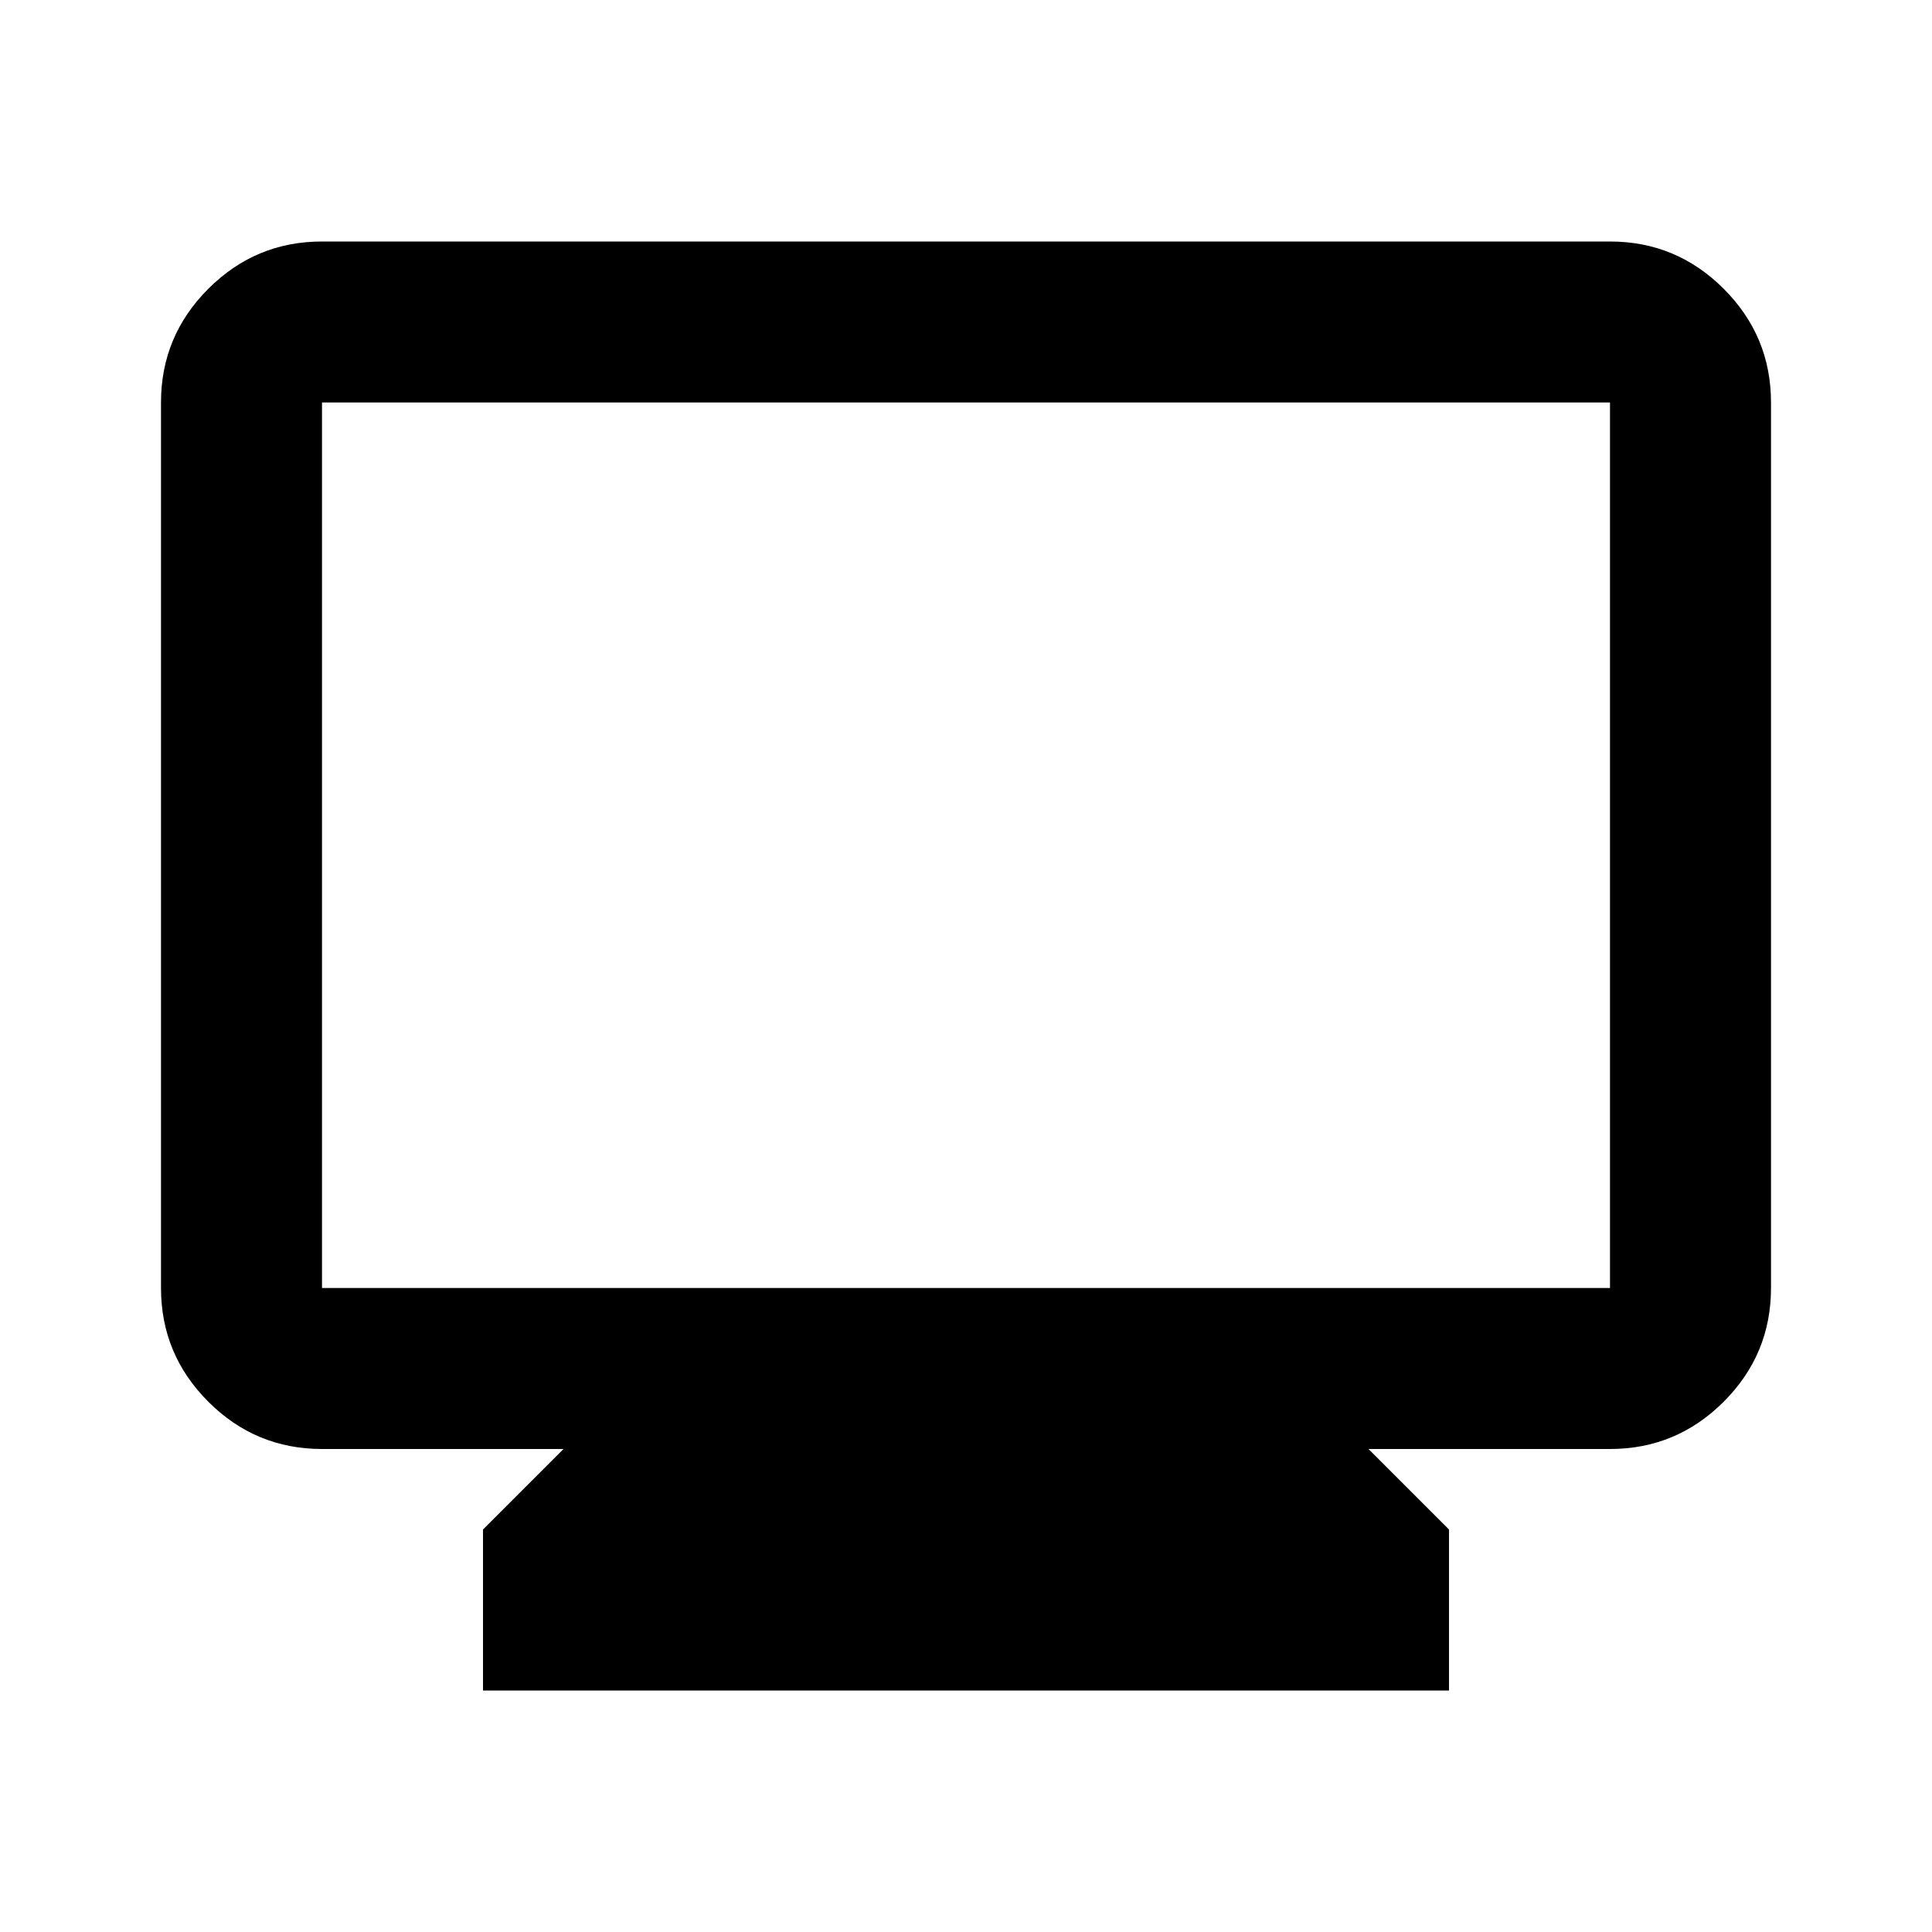
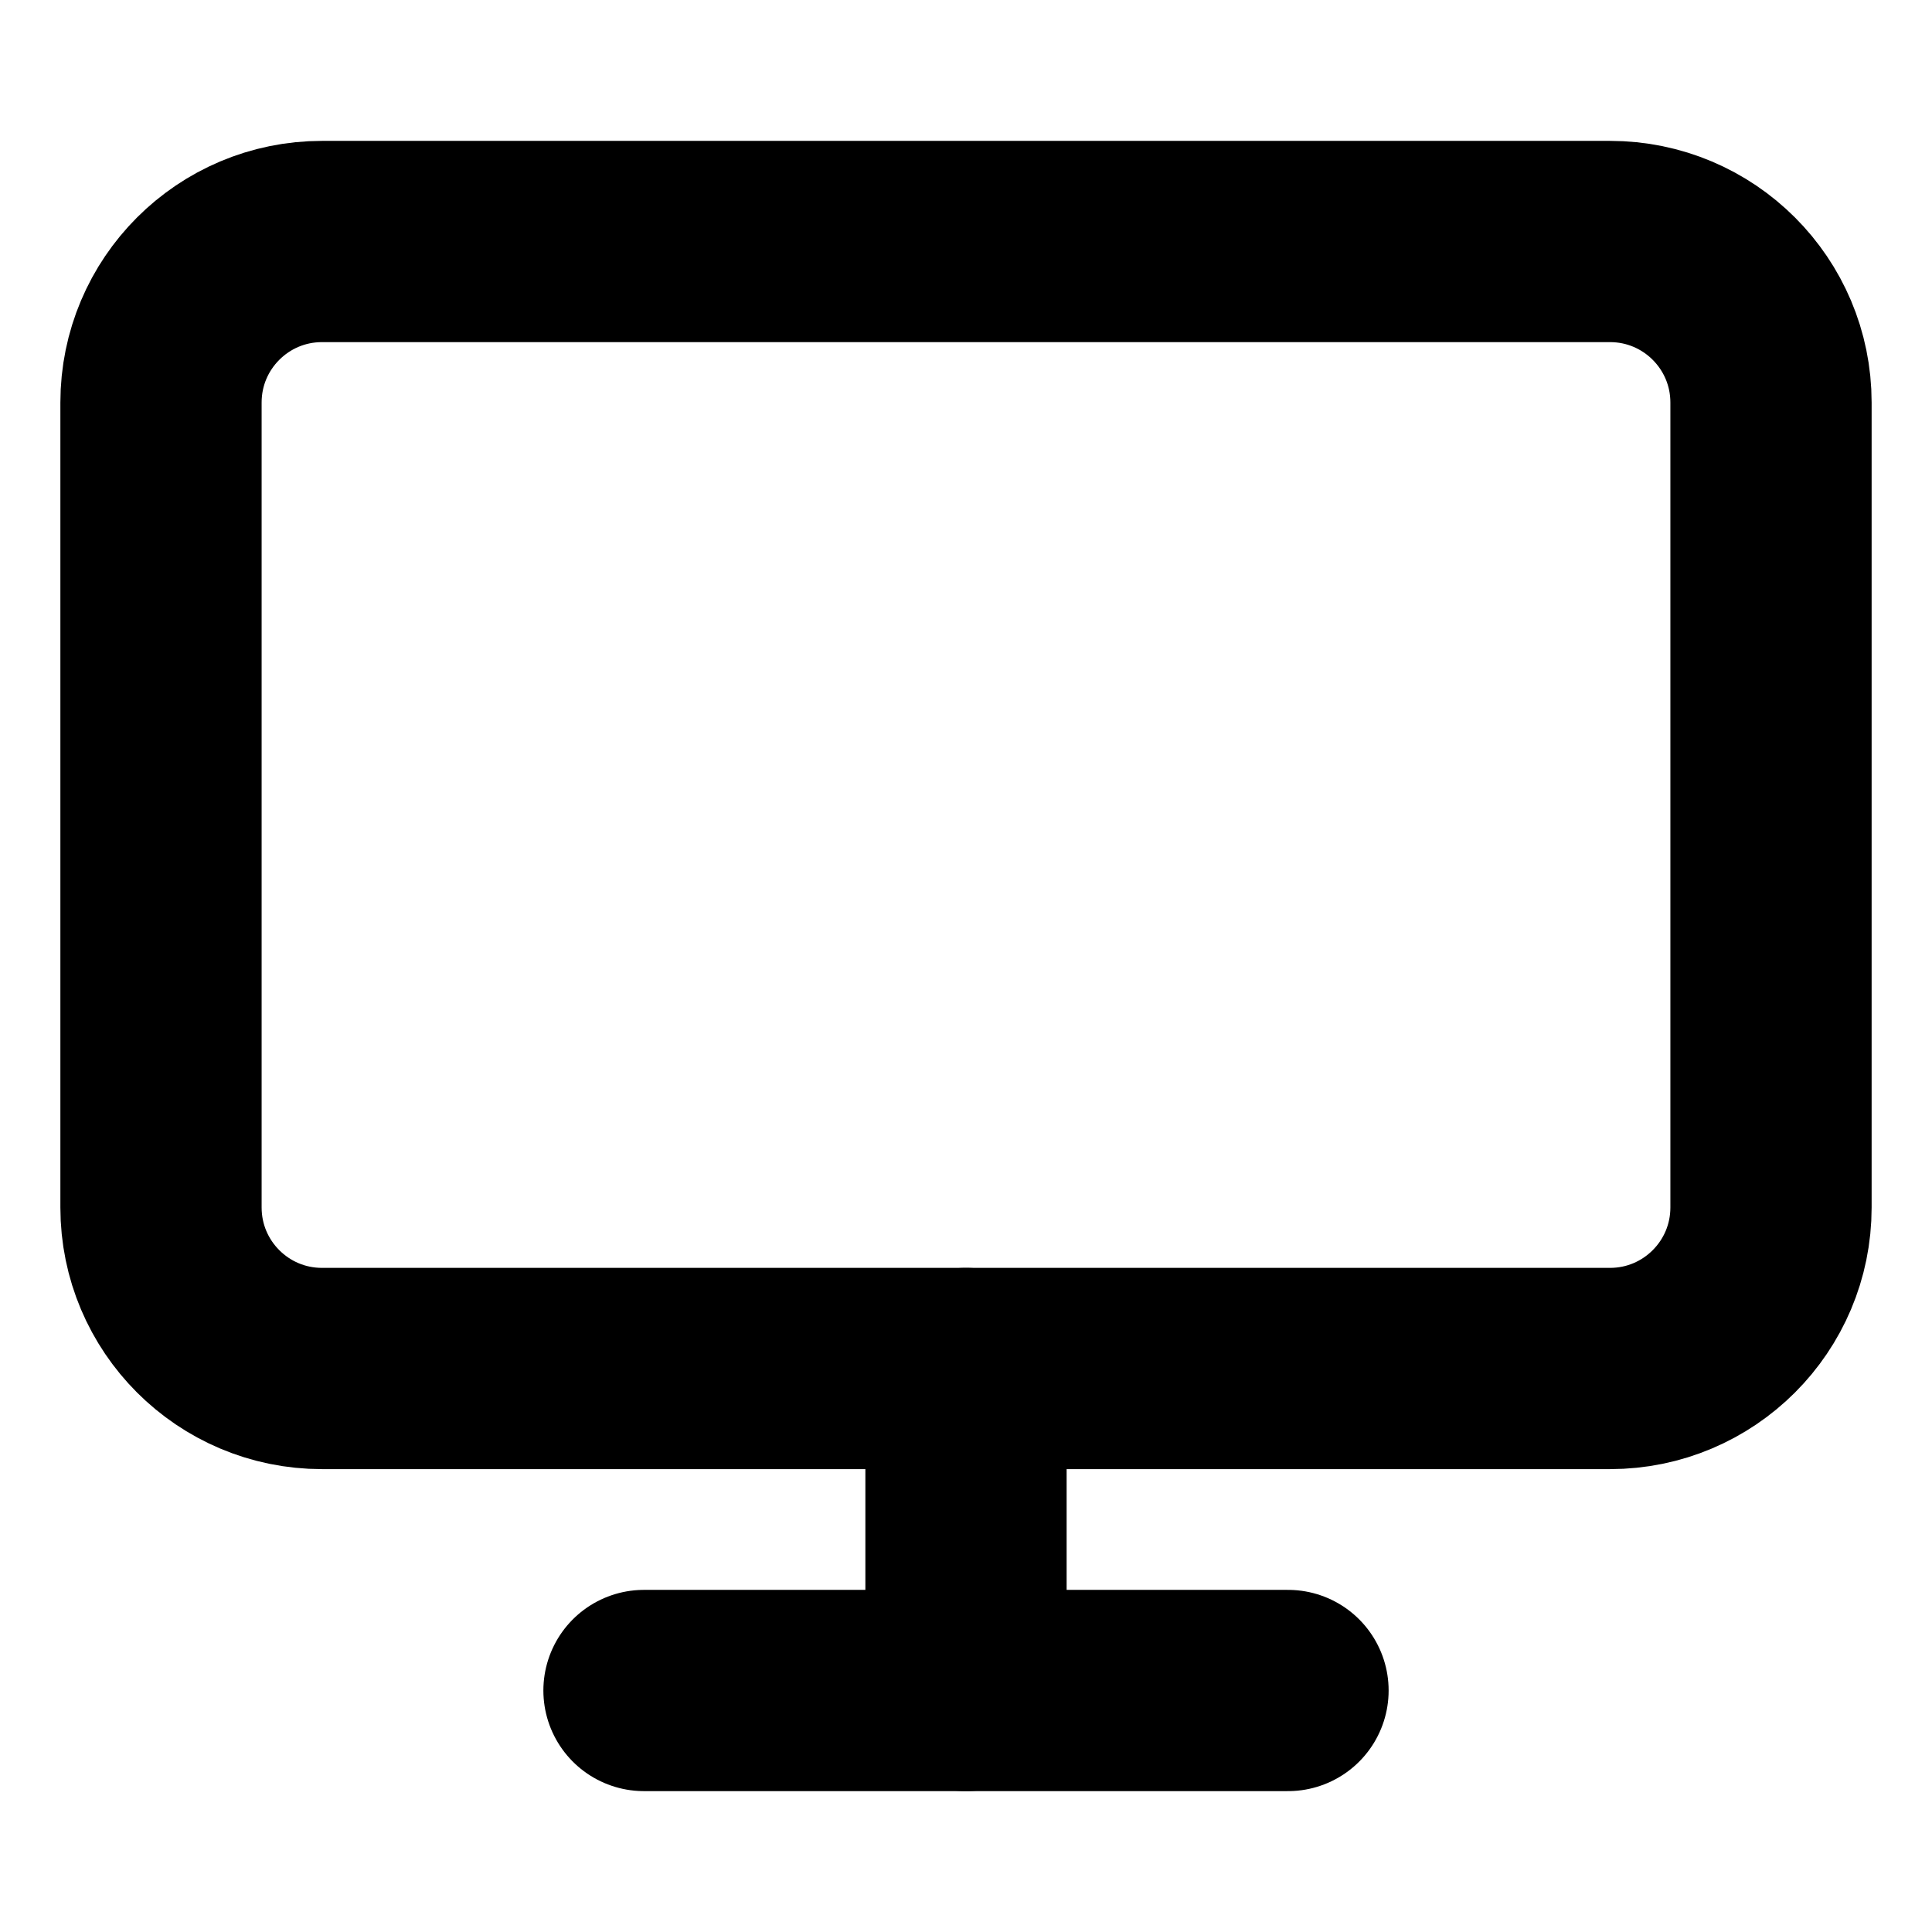
- <svg xmlns="http://www.w3.org/2000/svg" height="24" viewBox="0 -960 960 960" width="24">
-   <path d="M240-120v-80l40-40H160q-33 0-56.5-23.5T80-320v-440q0-33 23.5-56.5T160-840h640q33 0 56.5 23.5T880-760v440q0 33-23.5 56.5T800-240H680l40 40v80H240Zm-80-200h640v-440H160v440Zm0 0v-440 440Z" />
+ <svg xmlns="http://www.w3.org/2000/svg" width="24" height="24" viewBox="0 0 24 24" fill="none" stroke="#000000" stroke-width="2.5" stroke-linecap="round" stroke-linejoin="round">
+   <rect x="2" y="3" width="20" height="14" rx="2" />
+   <line x1="8" y1="21" x2="16" y2="21" />
+   <line x1="12" y1="17" x2="12" y2="21" />
</svg>
